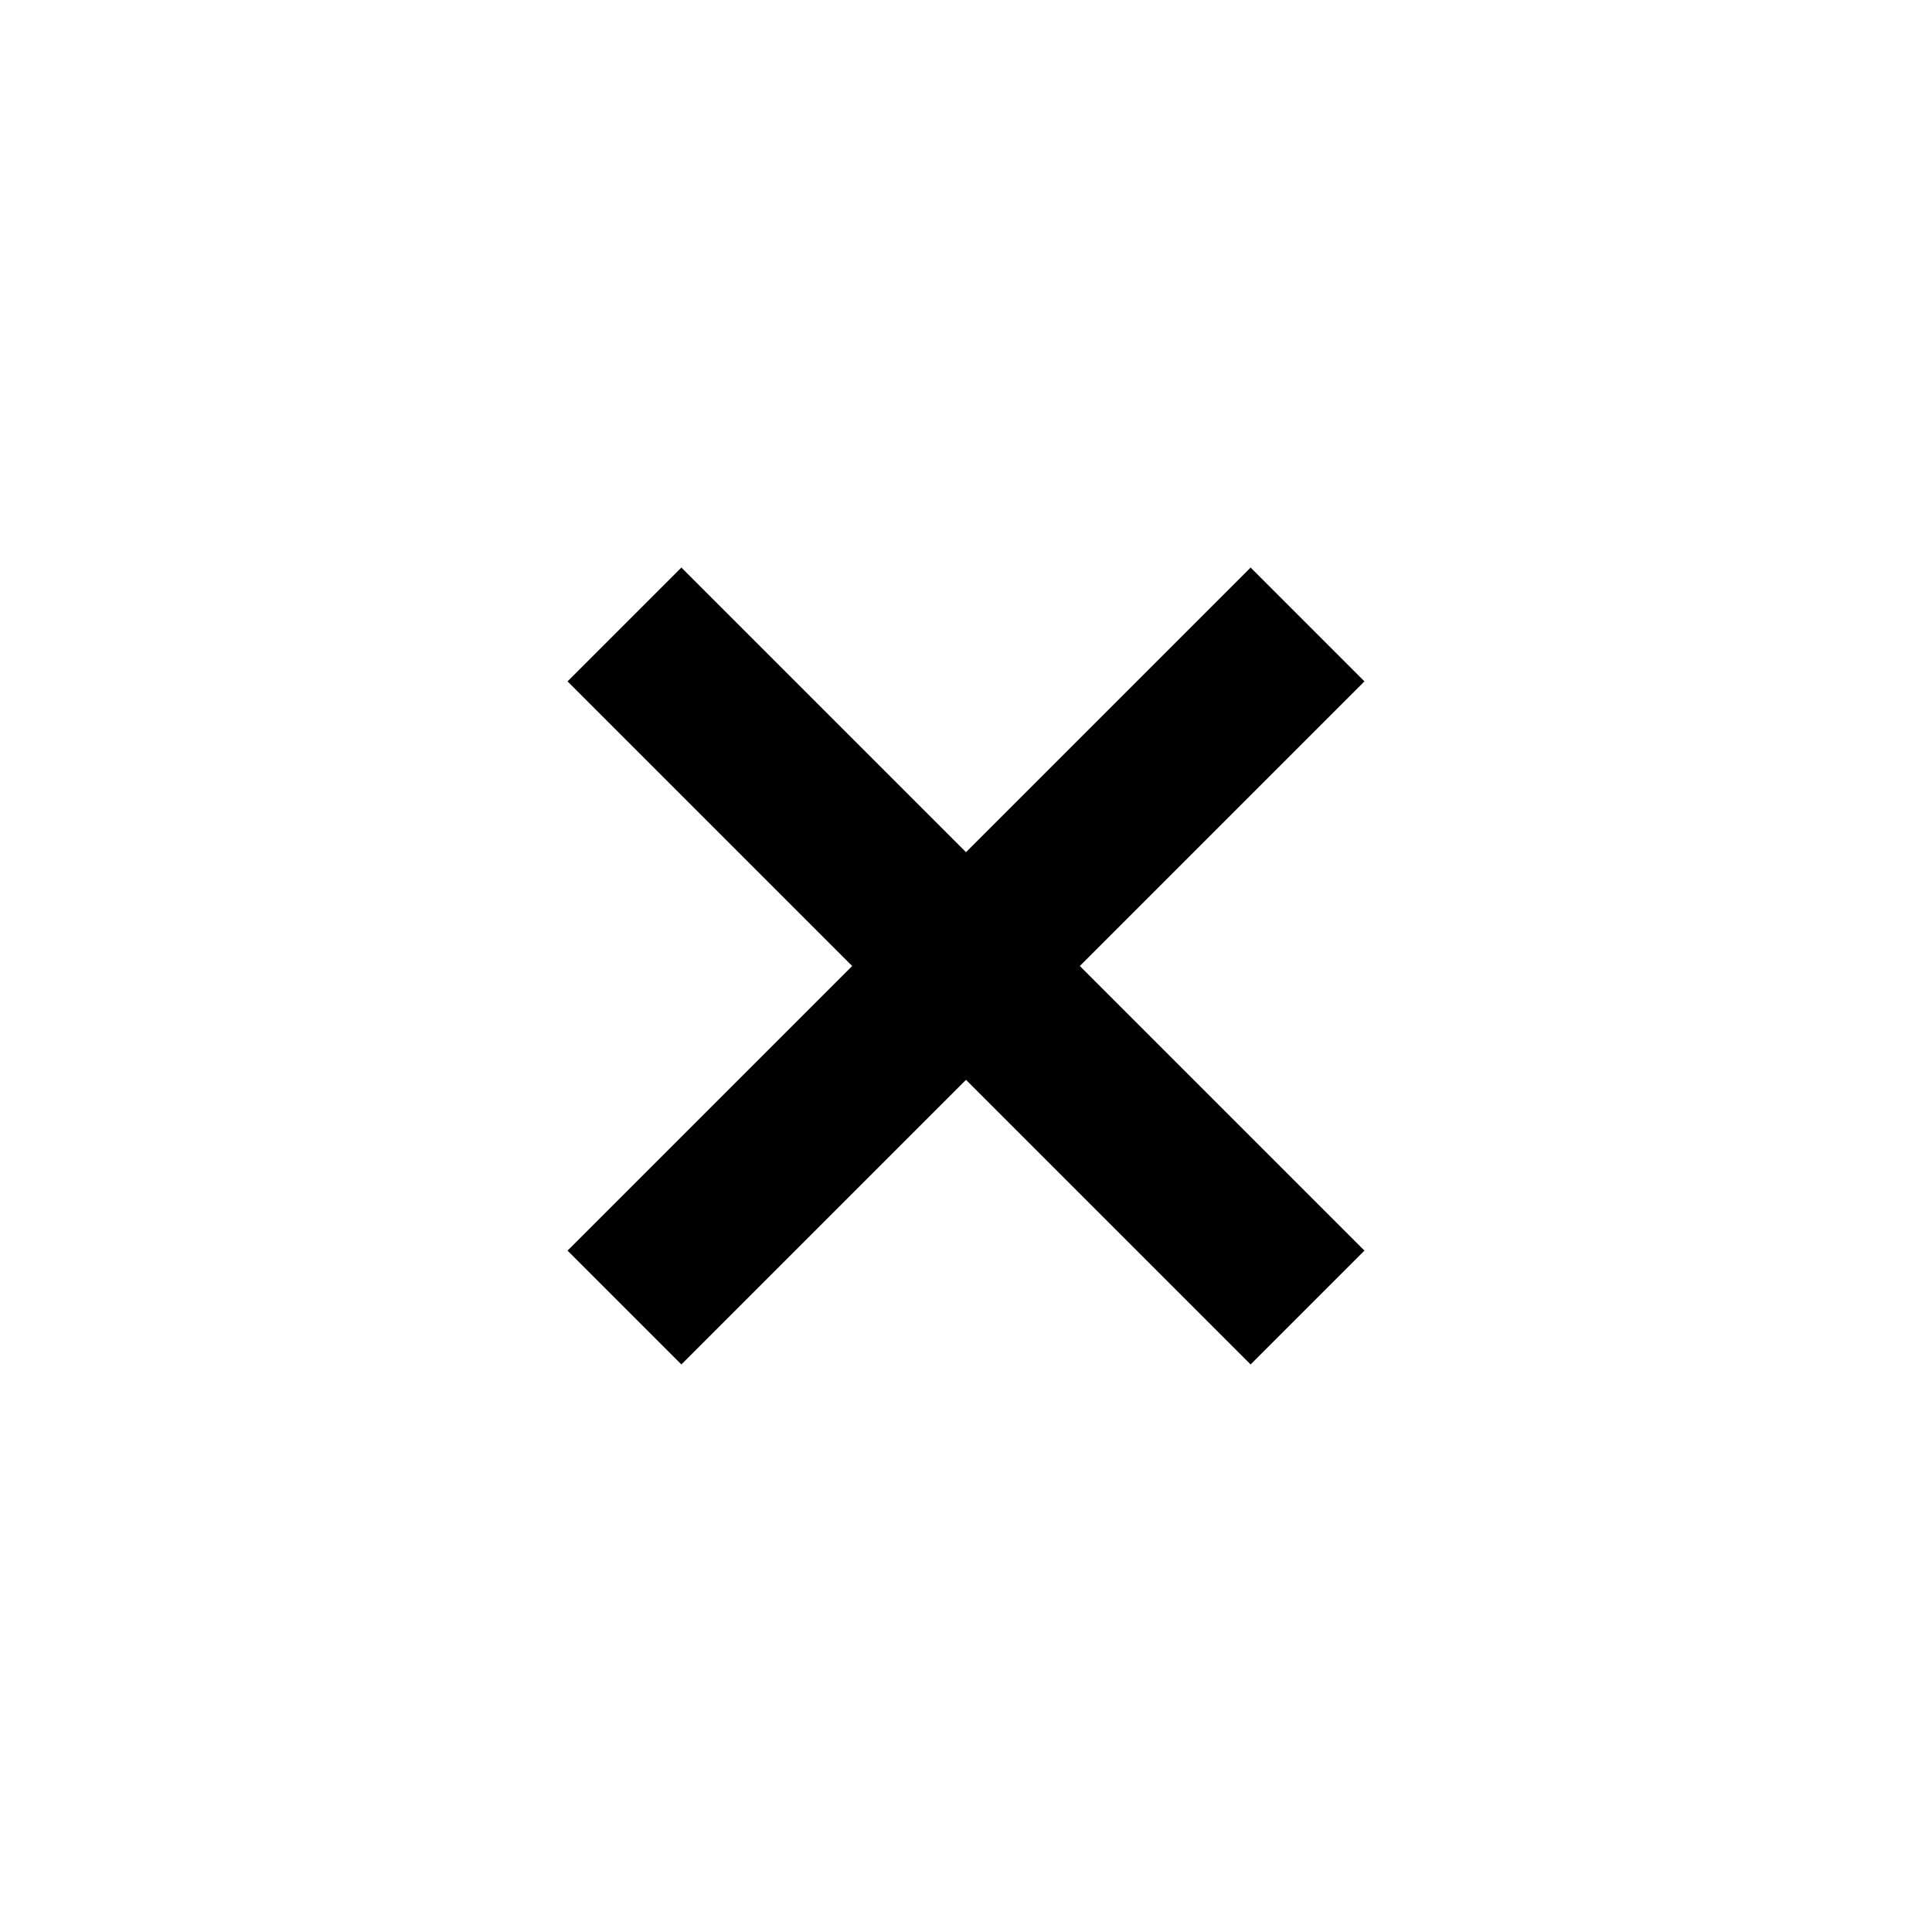
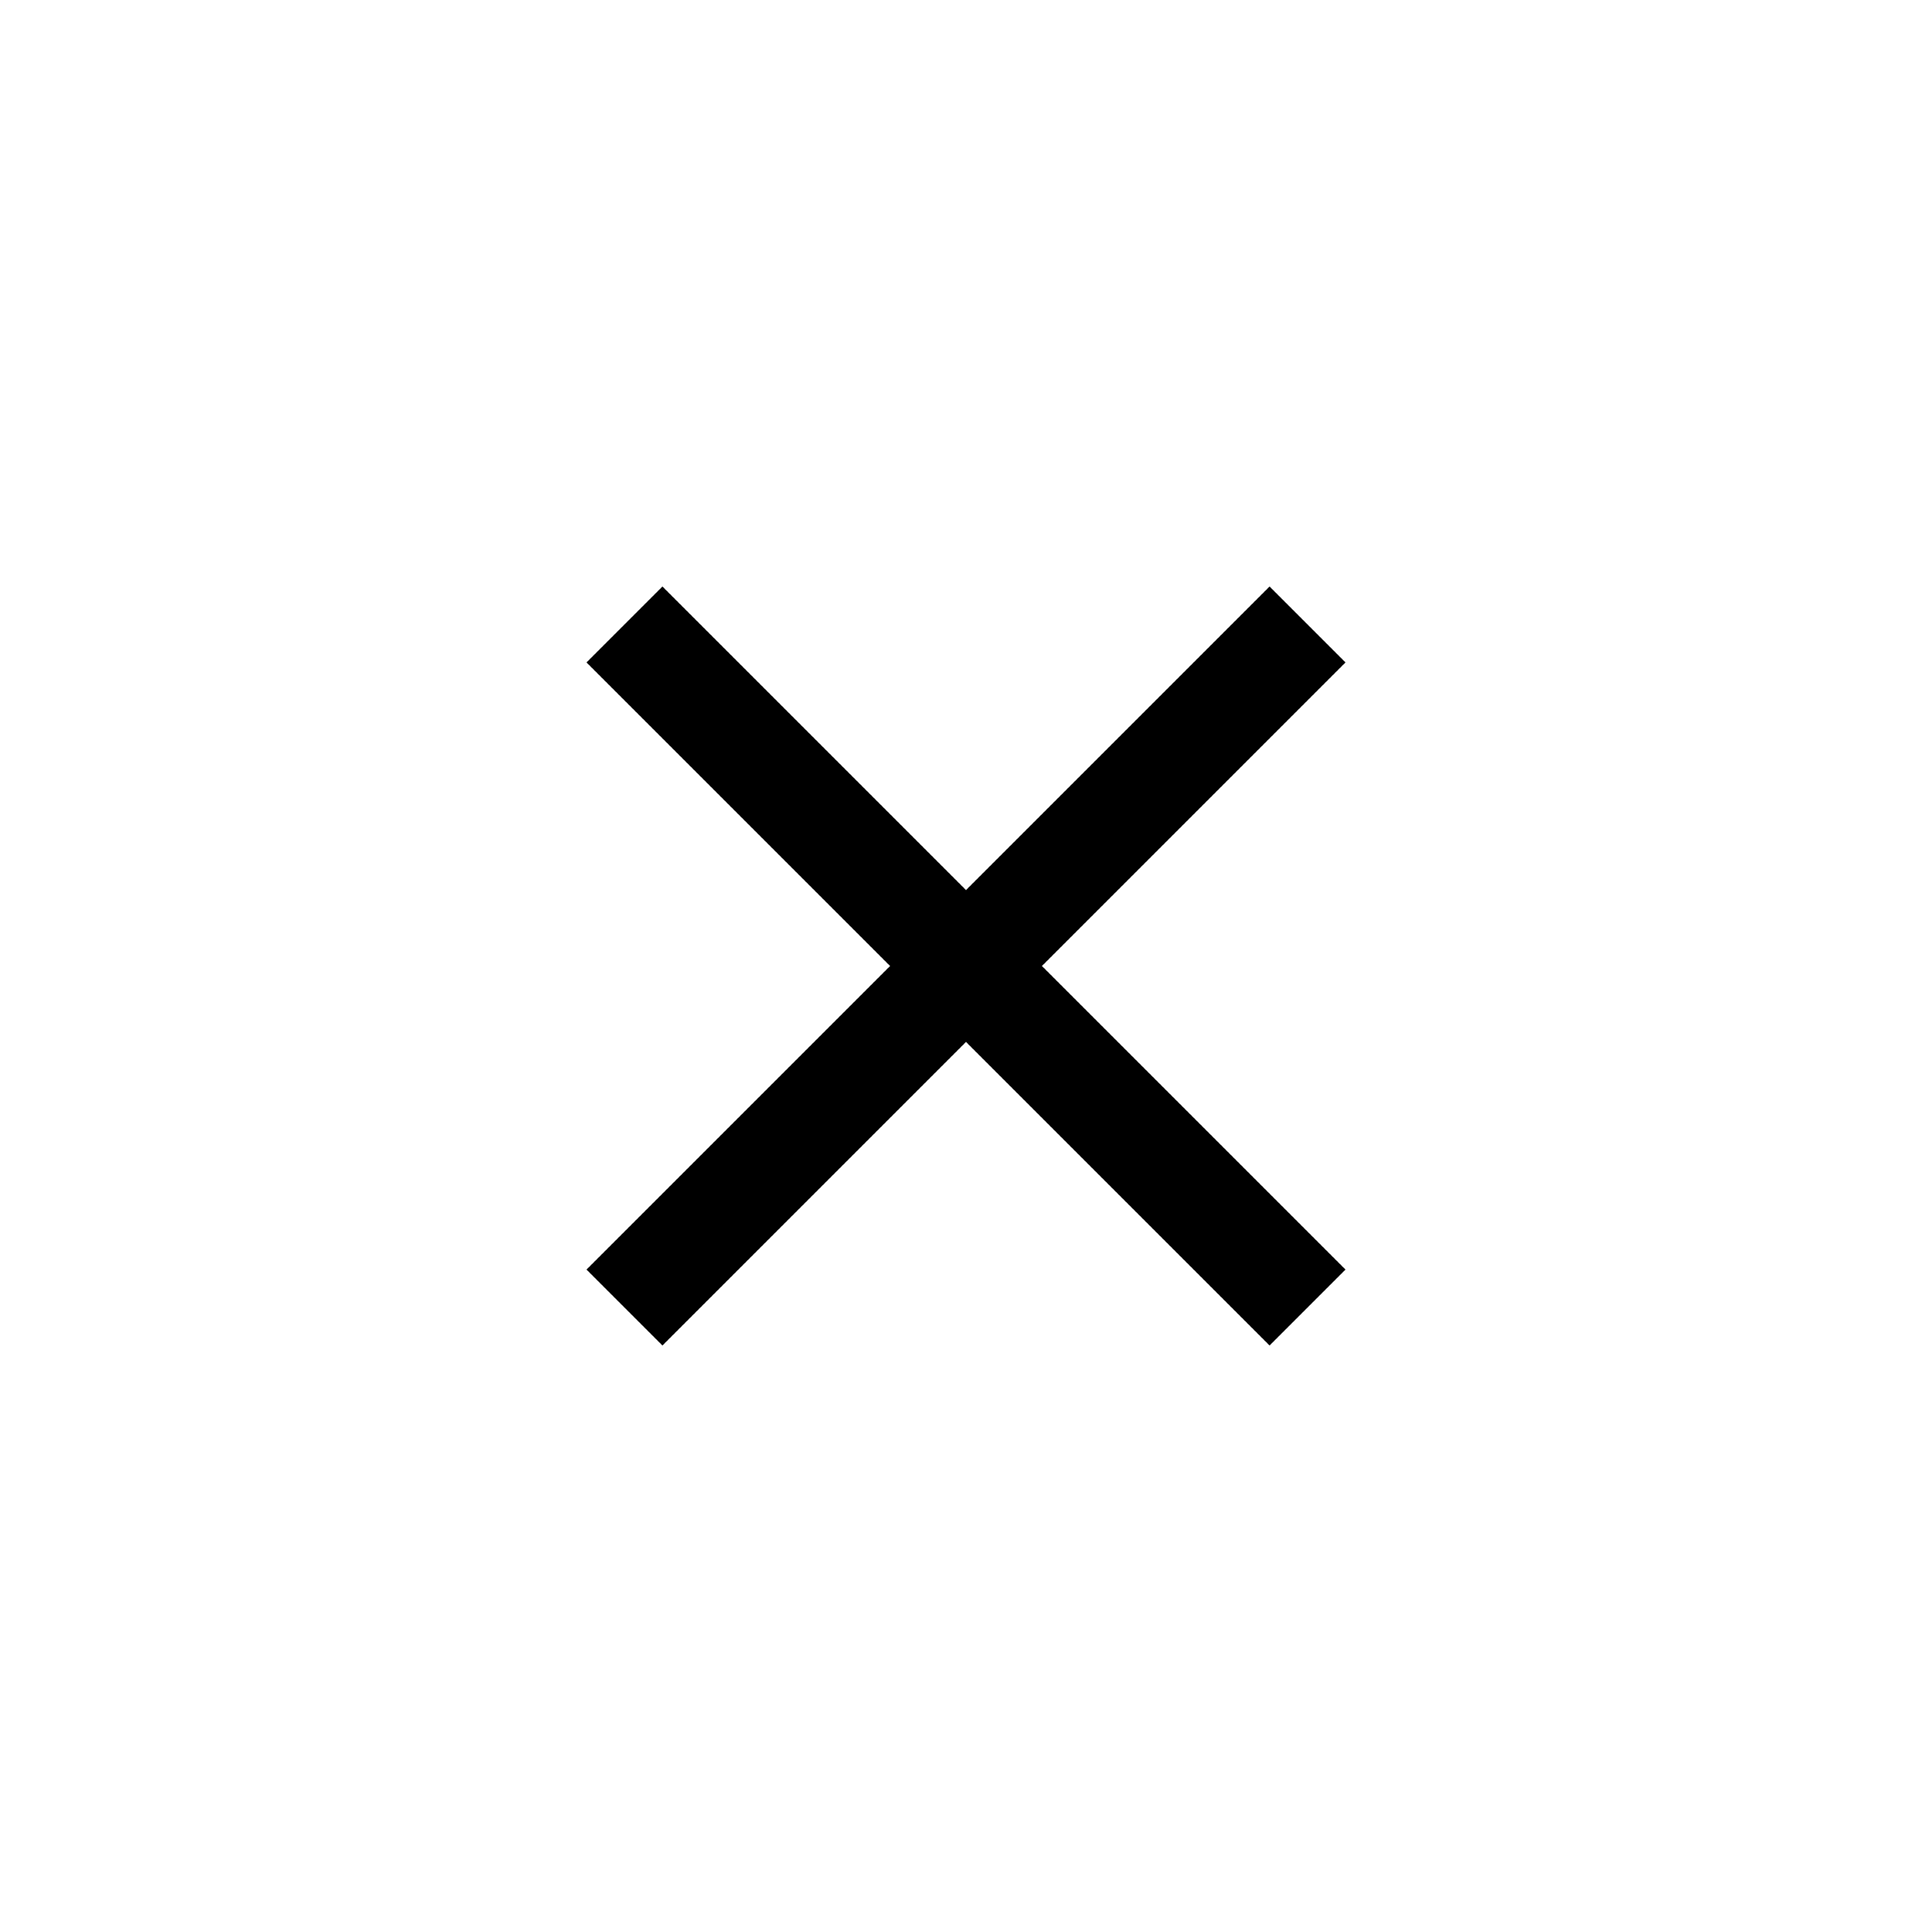
<svg xmlns="http://www.w3.org/2000/svg" viewBox="0 0 36 36">
  <g transform="rotate(45 18 18)">
-     <path d="M18 18 h-9 m9 0 h9" stroke-width="3" stroke="#000" fill="none" />
-     <path d="M18 18 v-9 m0 9 v9" stroke-width="3" stroke="#000" fill="none" />
+     <path d="M18 18 h-9 m9 0 h9" stroke-width="2" stroke="#000" fill="none" />
+     <path d="M18 18 v-9 m0 9 v9" stroke-width="2" stroke="#000" fill="none" />
  </g>
</svg>
